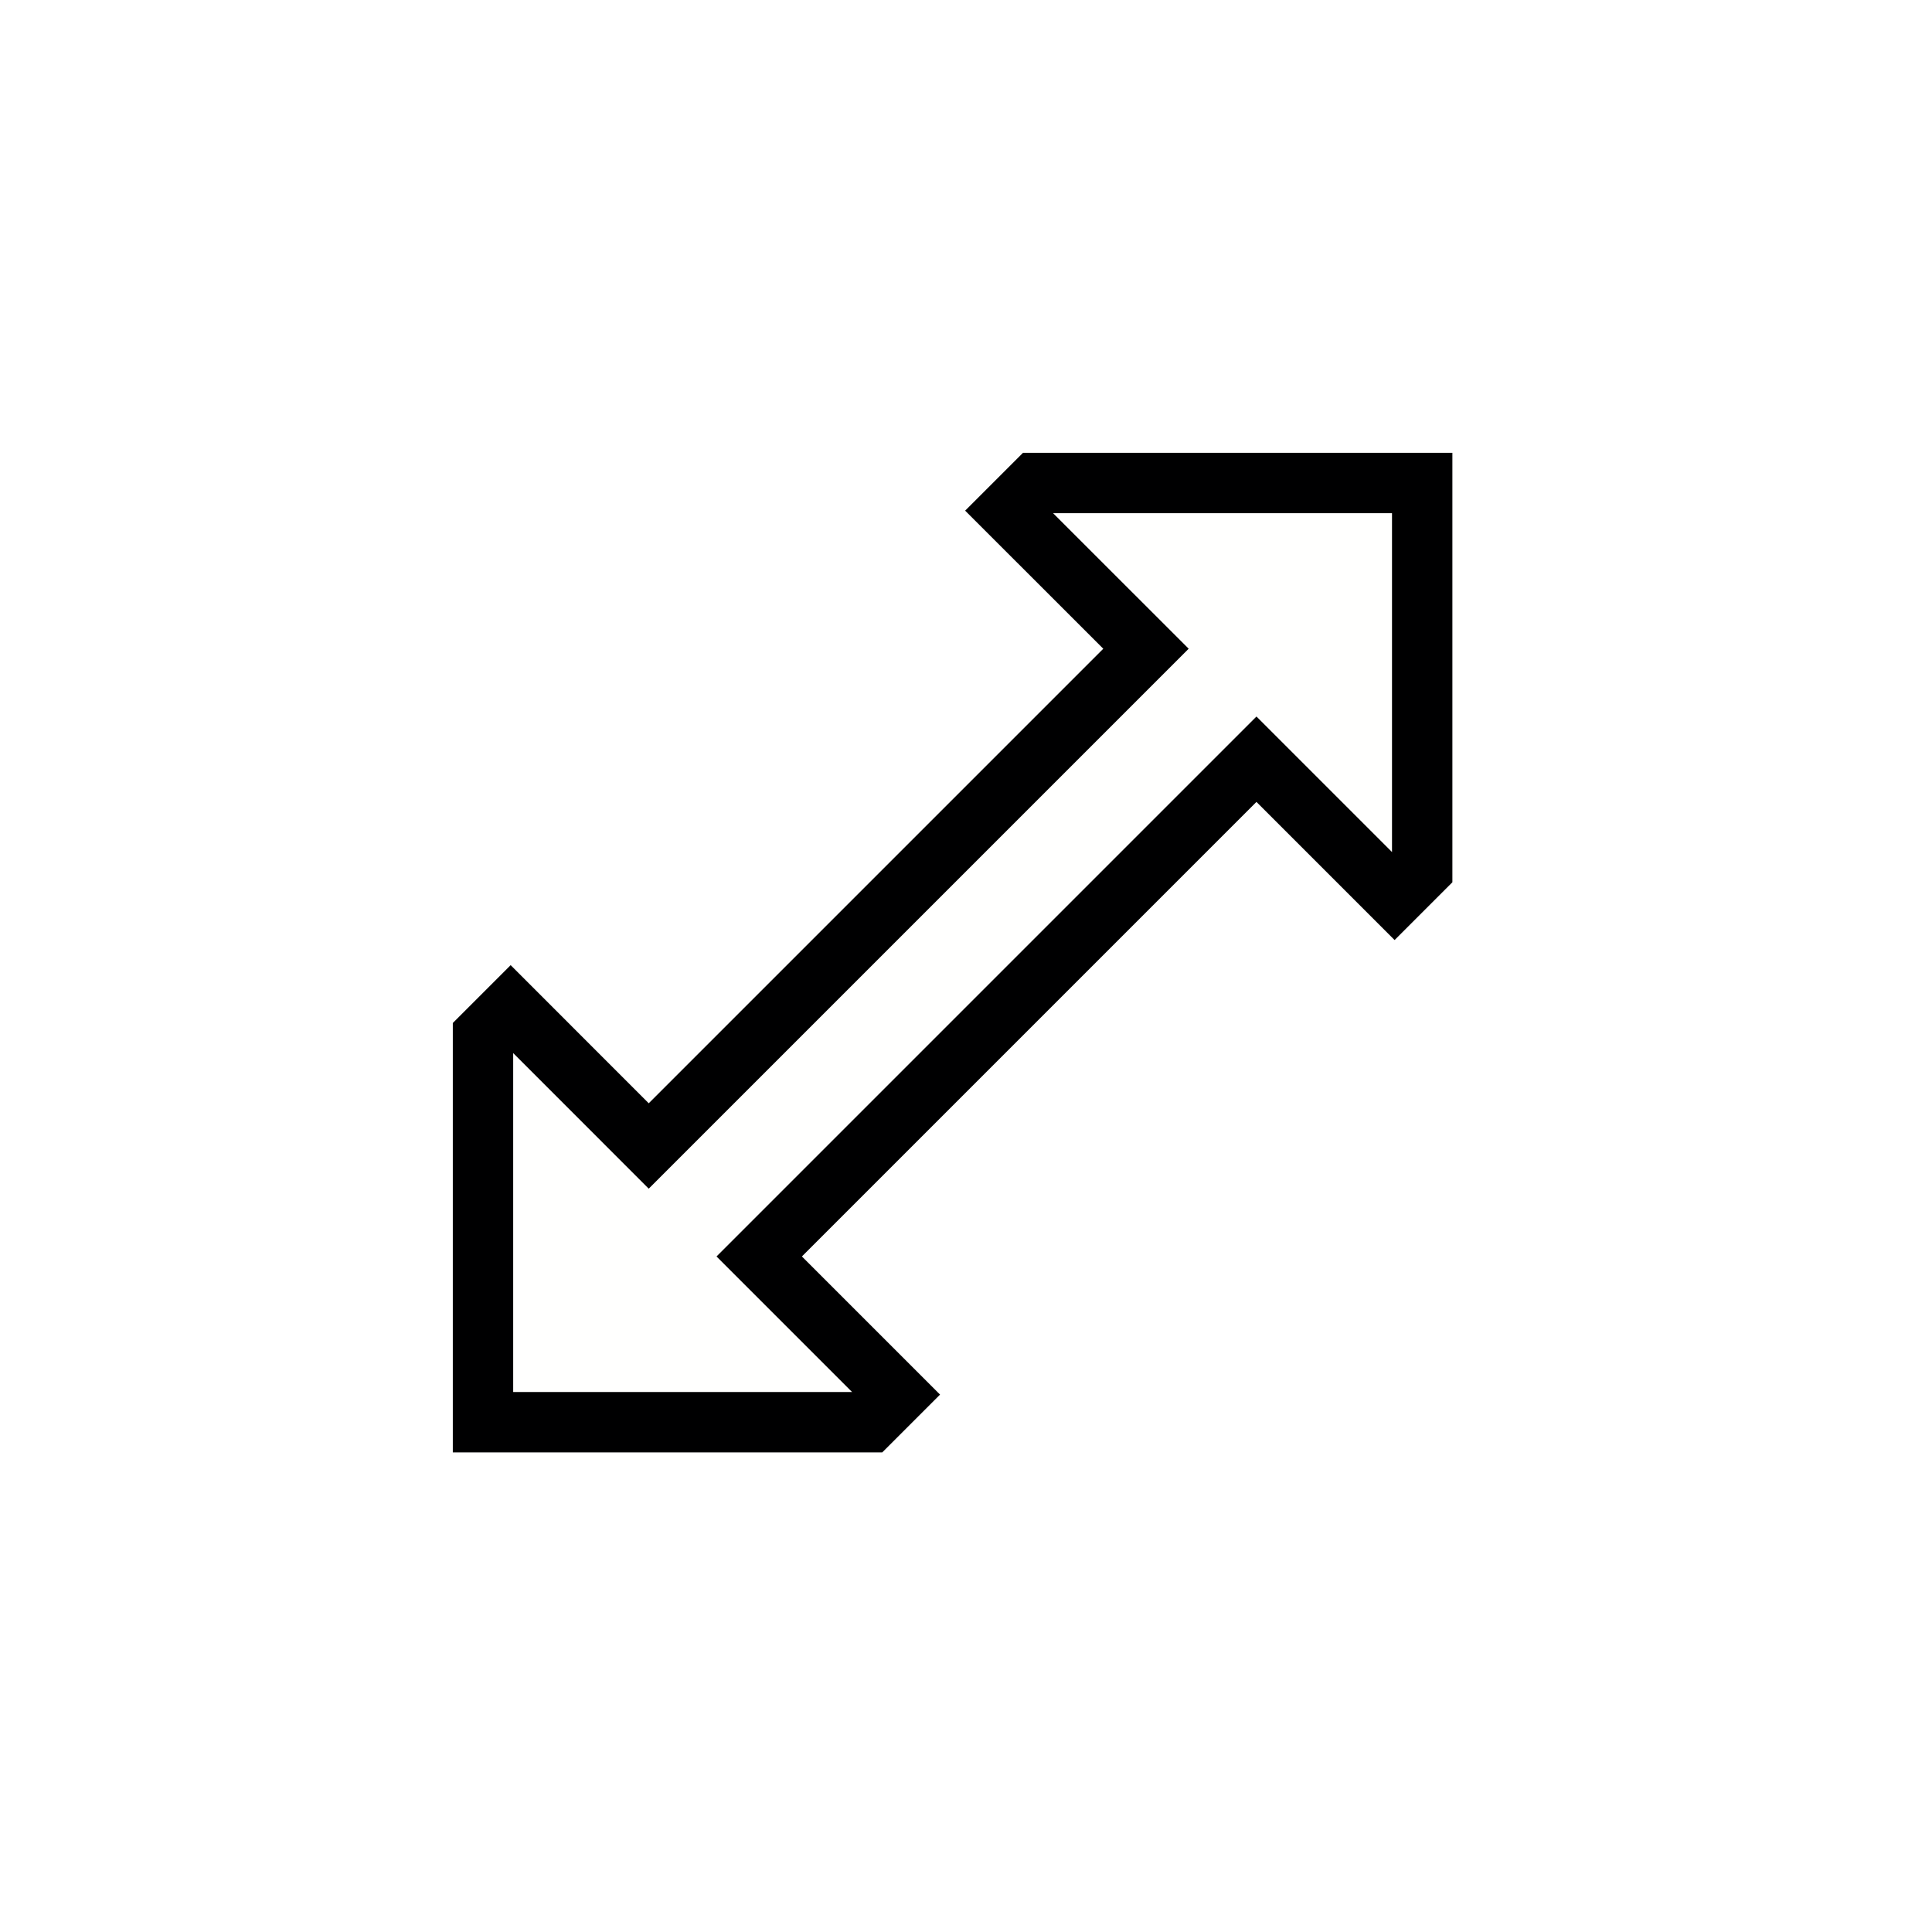
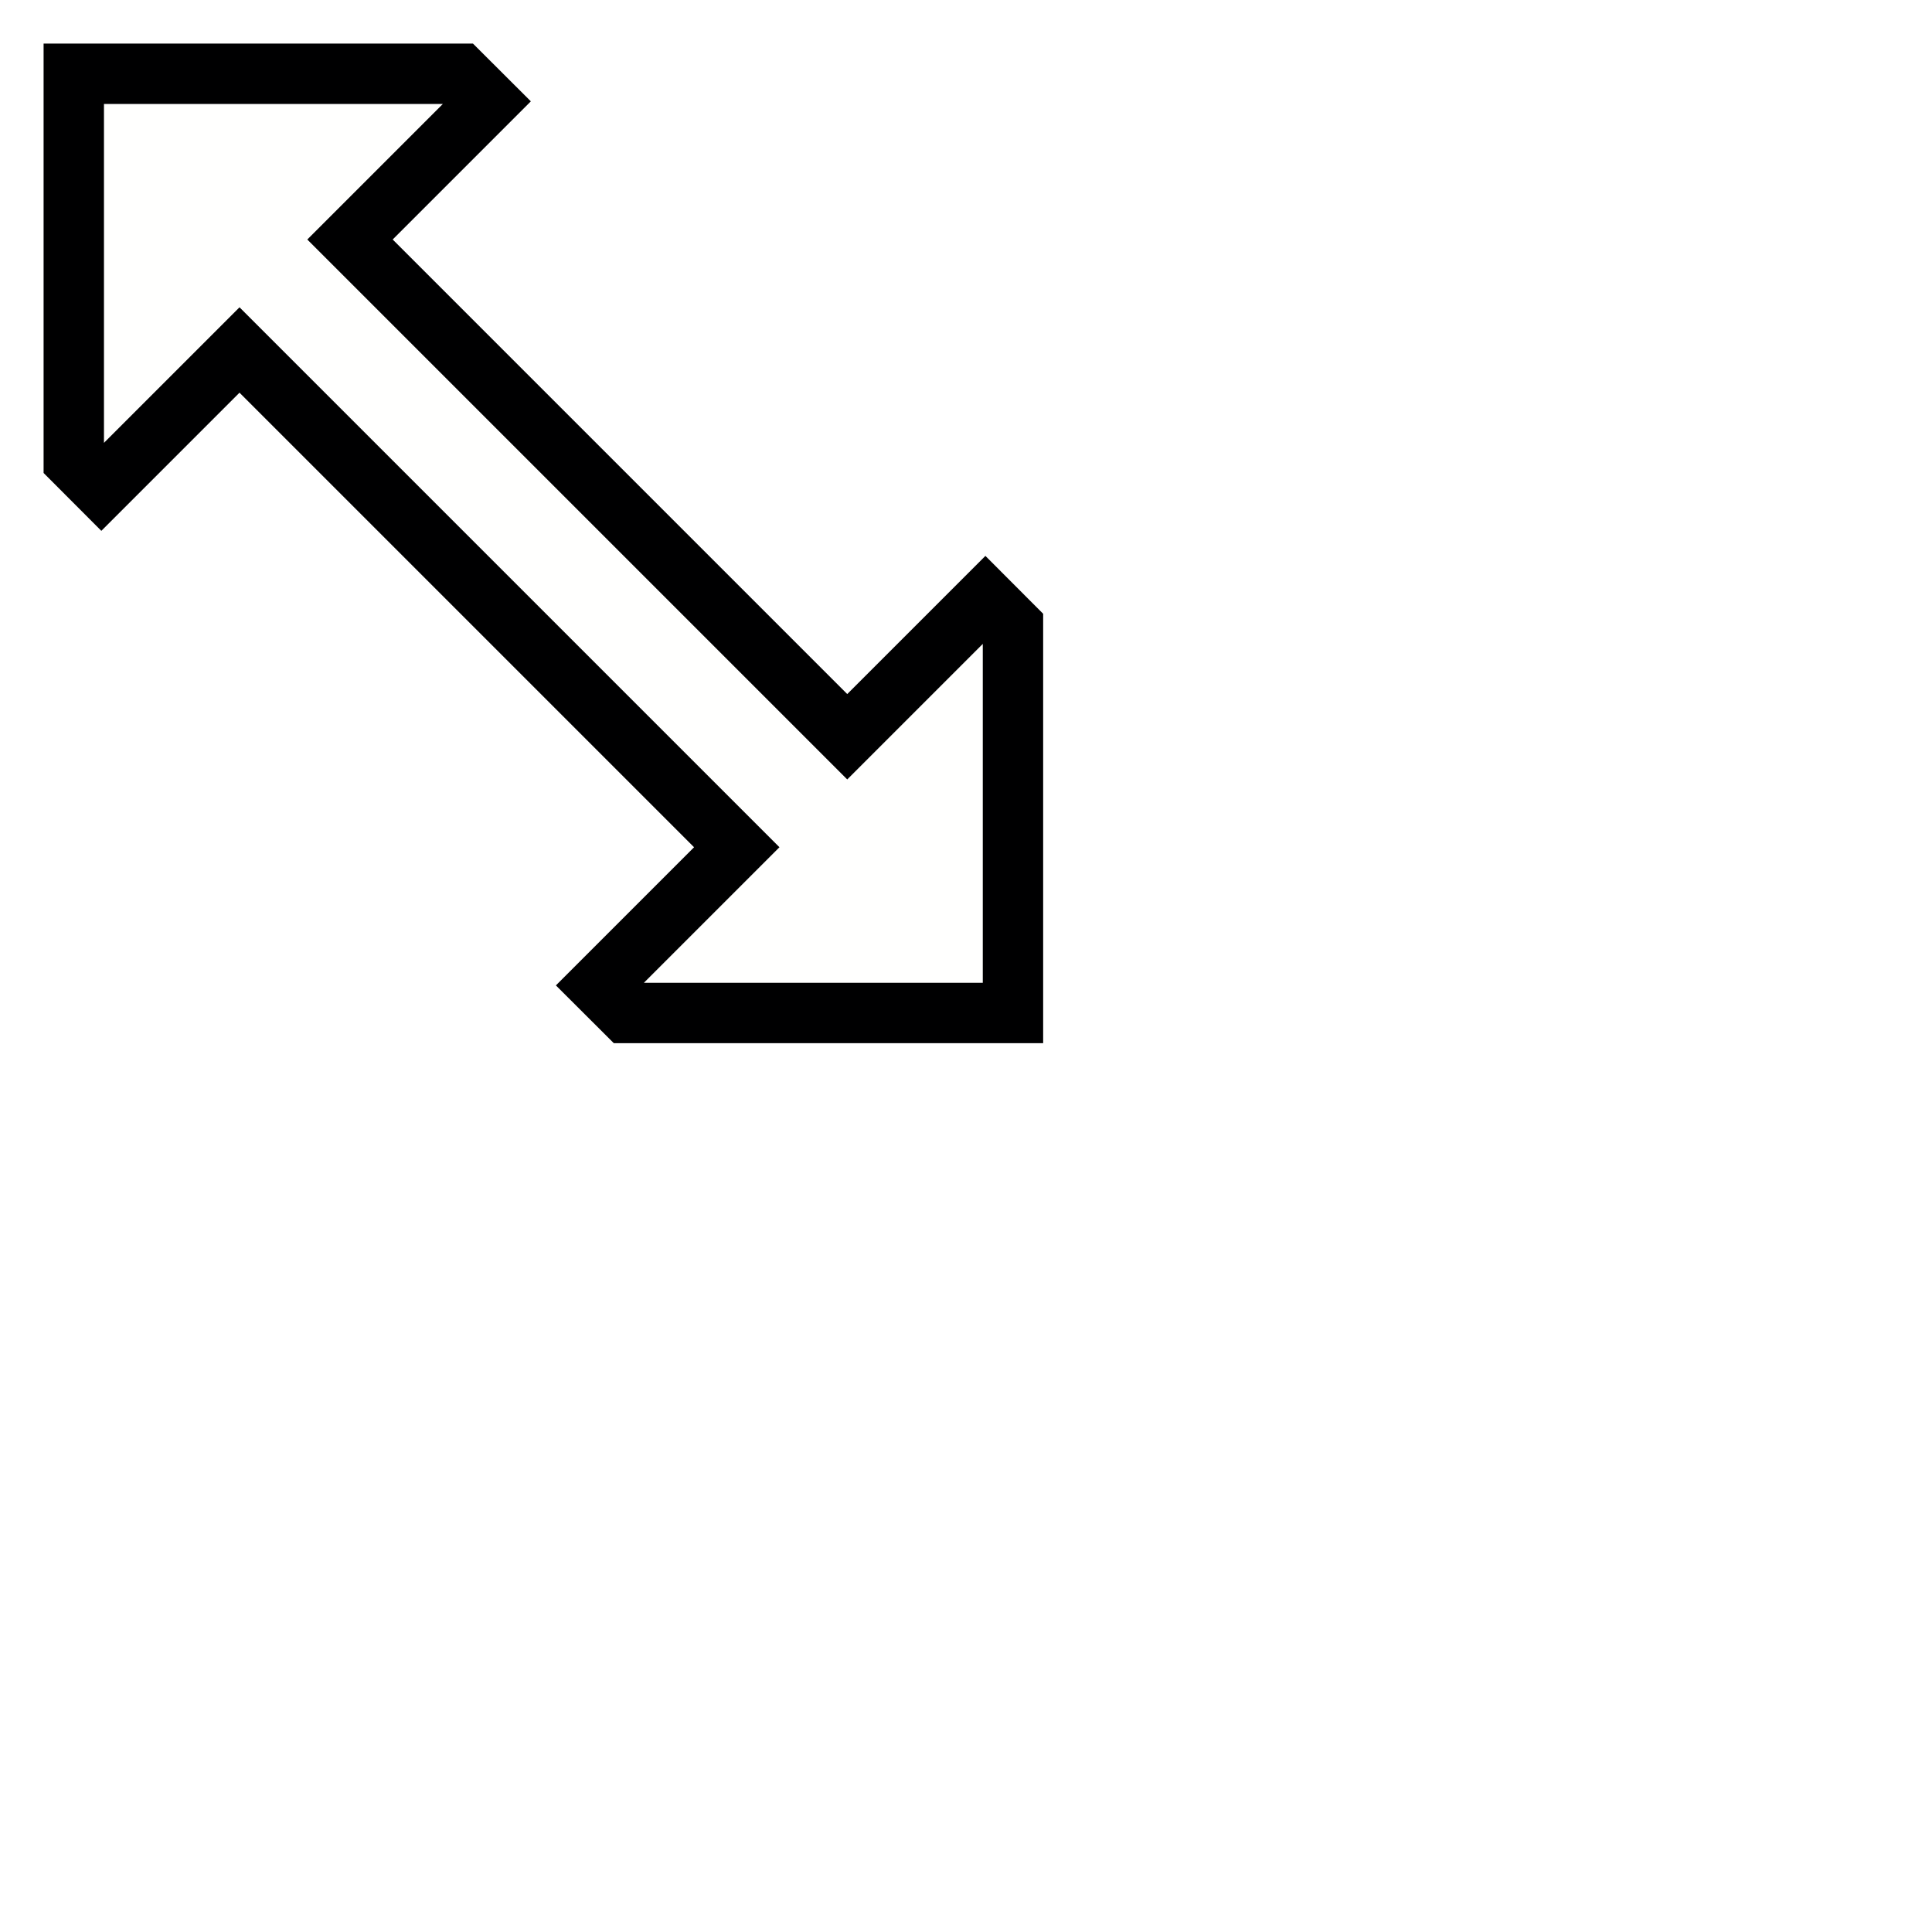
- <svg xmlns="http://www.w3.org/2000/svg" width="32" height="32" viewBox="0 0 32 32" fill="none">
-   <path d="M10.745 18.981L8.458 16.693L8 17.151V23.556H14.406L14.863 23.099L12.575 20.811L20.811 12.575L23.099 14.863L23.556 14.406V8H17.151L16.693 8.458L18.981 10.745L10.745 18.981Z" fill="#FFFFFE" stroke="#000001" stroke-miterlimit="10" />
+ <svg xmlns="http://www.w3.org/2000/svg" version="1.1" id="Layer_1" x="0px" y="0px" viewBox="0 0 32 32" style="enable-background:new 0 0 32 32;" xml:space="preserve">
+   <g transform="translate(0 32) scale(1 -1)">
+     <polygon style="fill:#FFFFFE;stroke:#000001;stroke-miterlimit:10;" points="3.967,26.203 1.679,23.915 1.222,24.373  1.222,30.778 7.627,30.778 8.085,30.321 5.797,28.033 14.033,19.797 16.321,22.085 16.778,21.627  16.778,15.222 10.373,15.222 9.915,15.679 12.203,17.967 " />
+   </g>
</svg>
